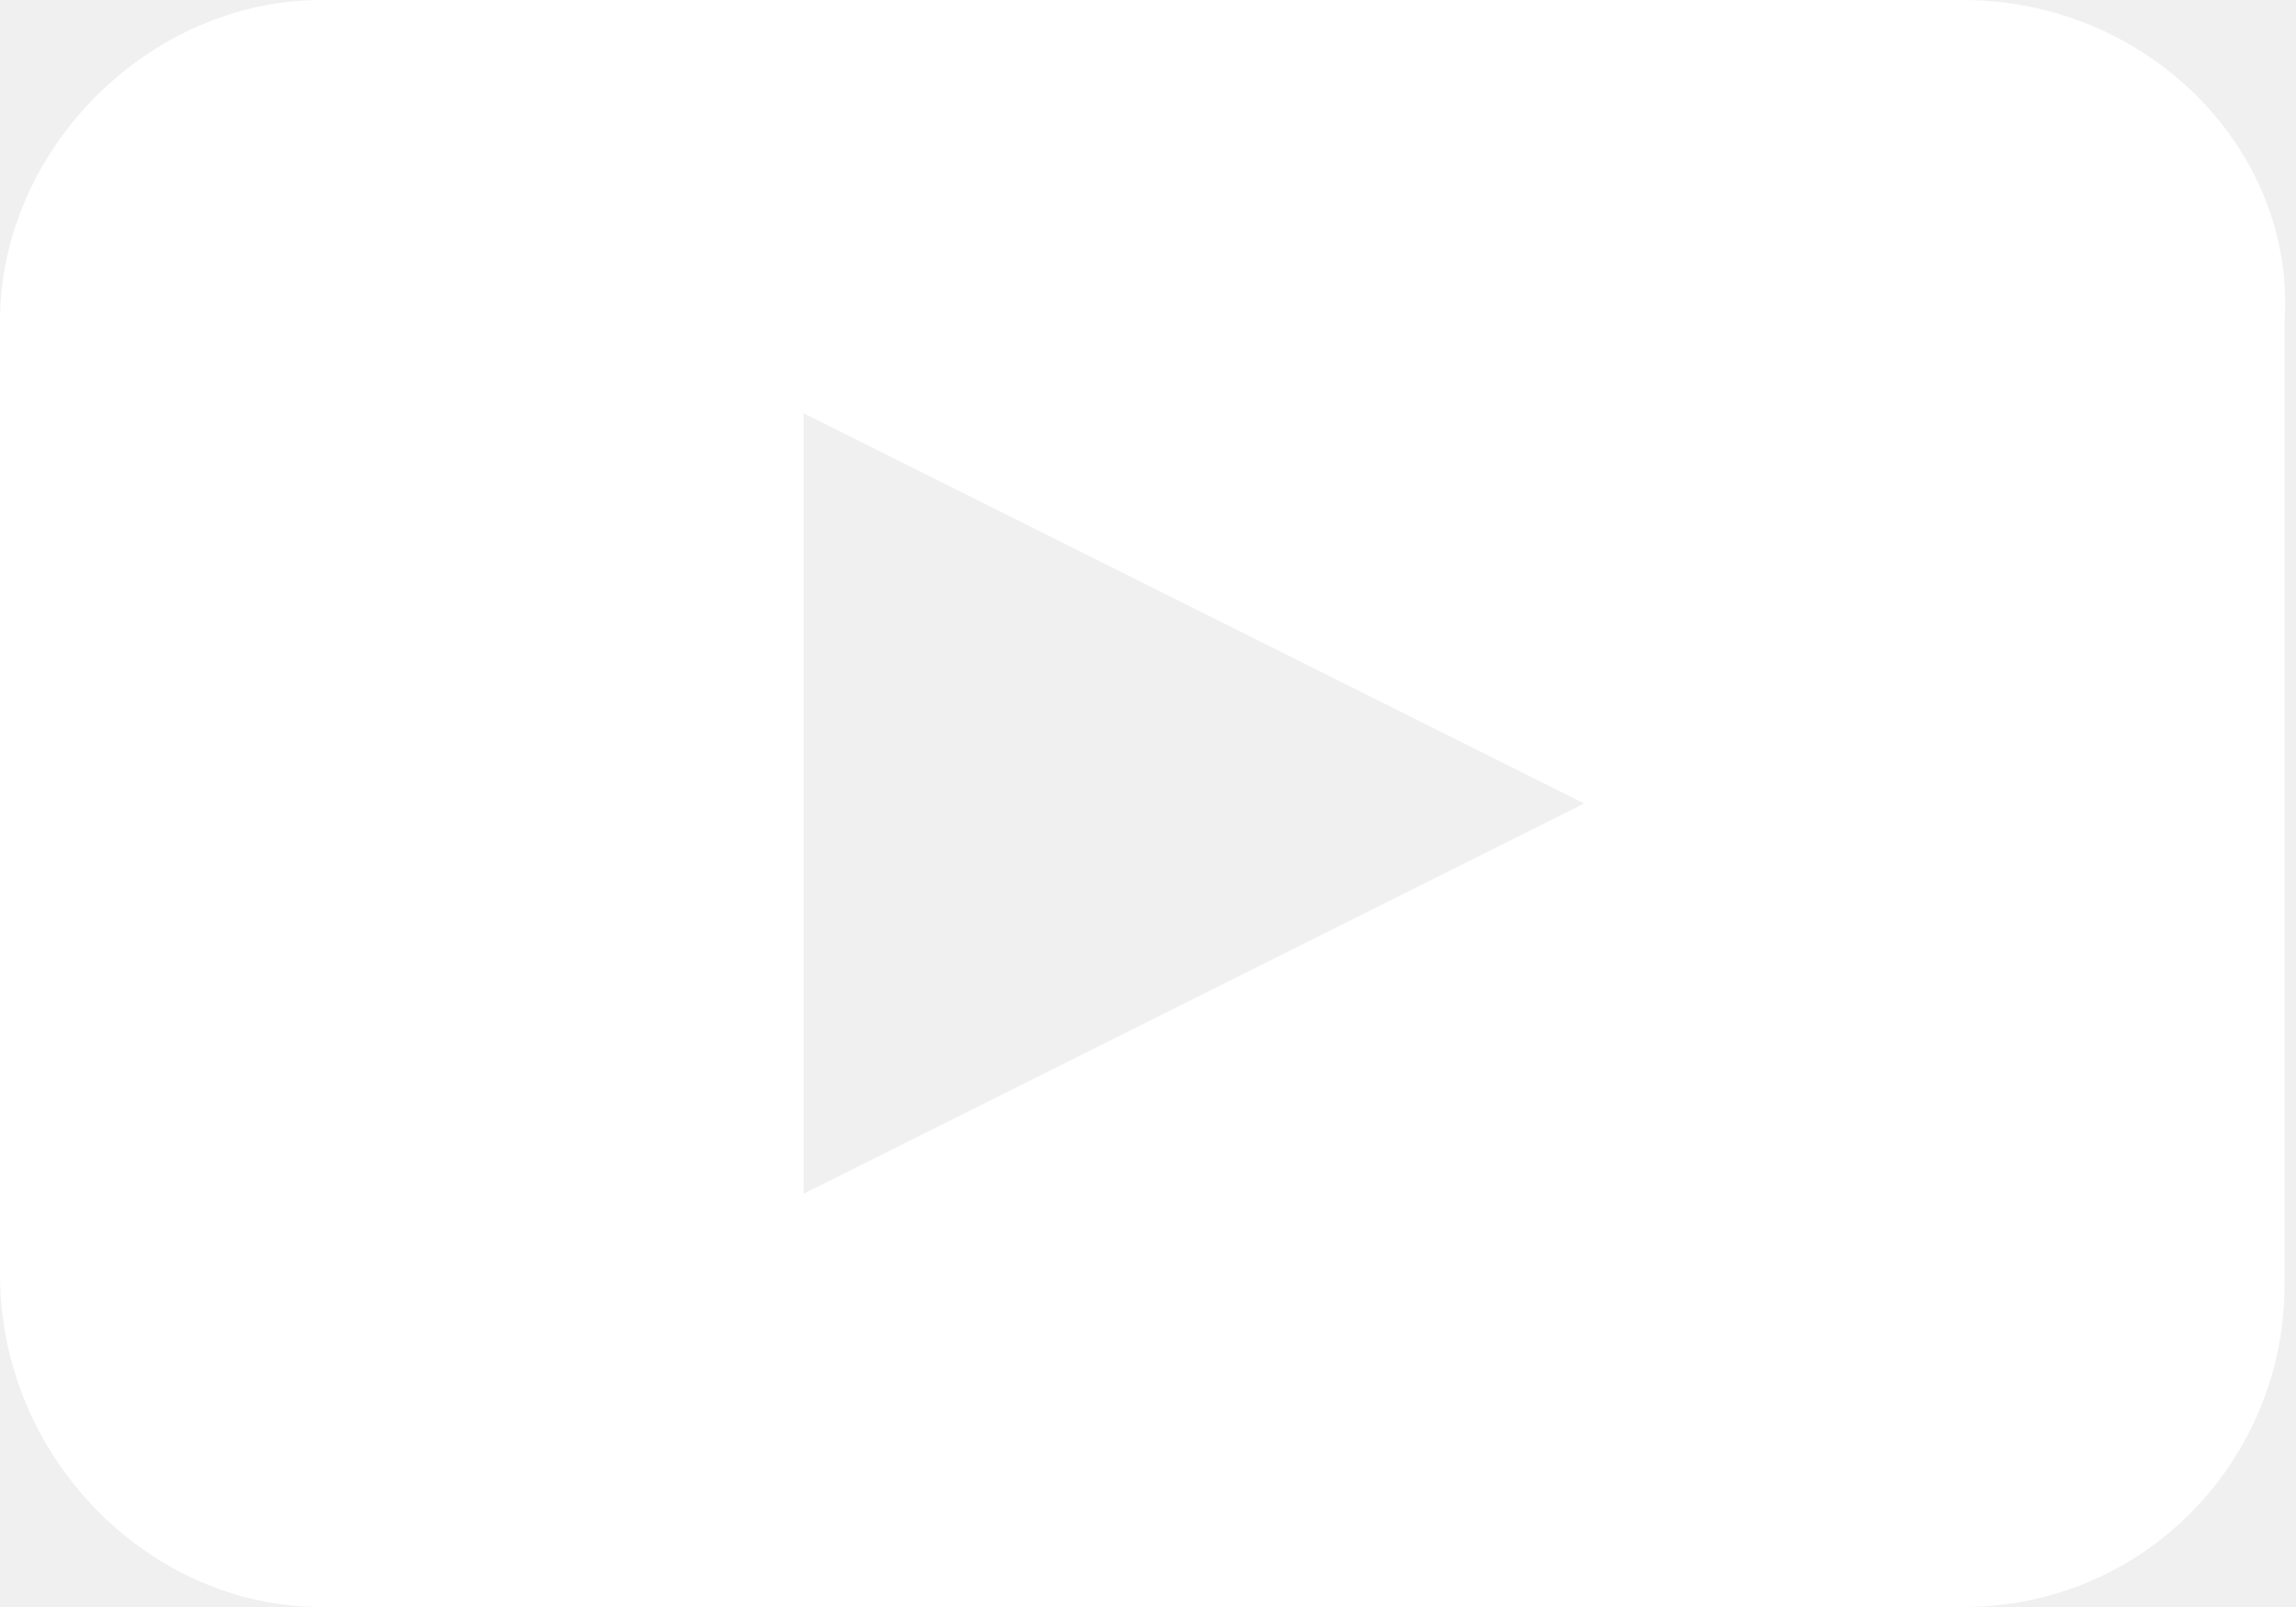
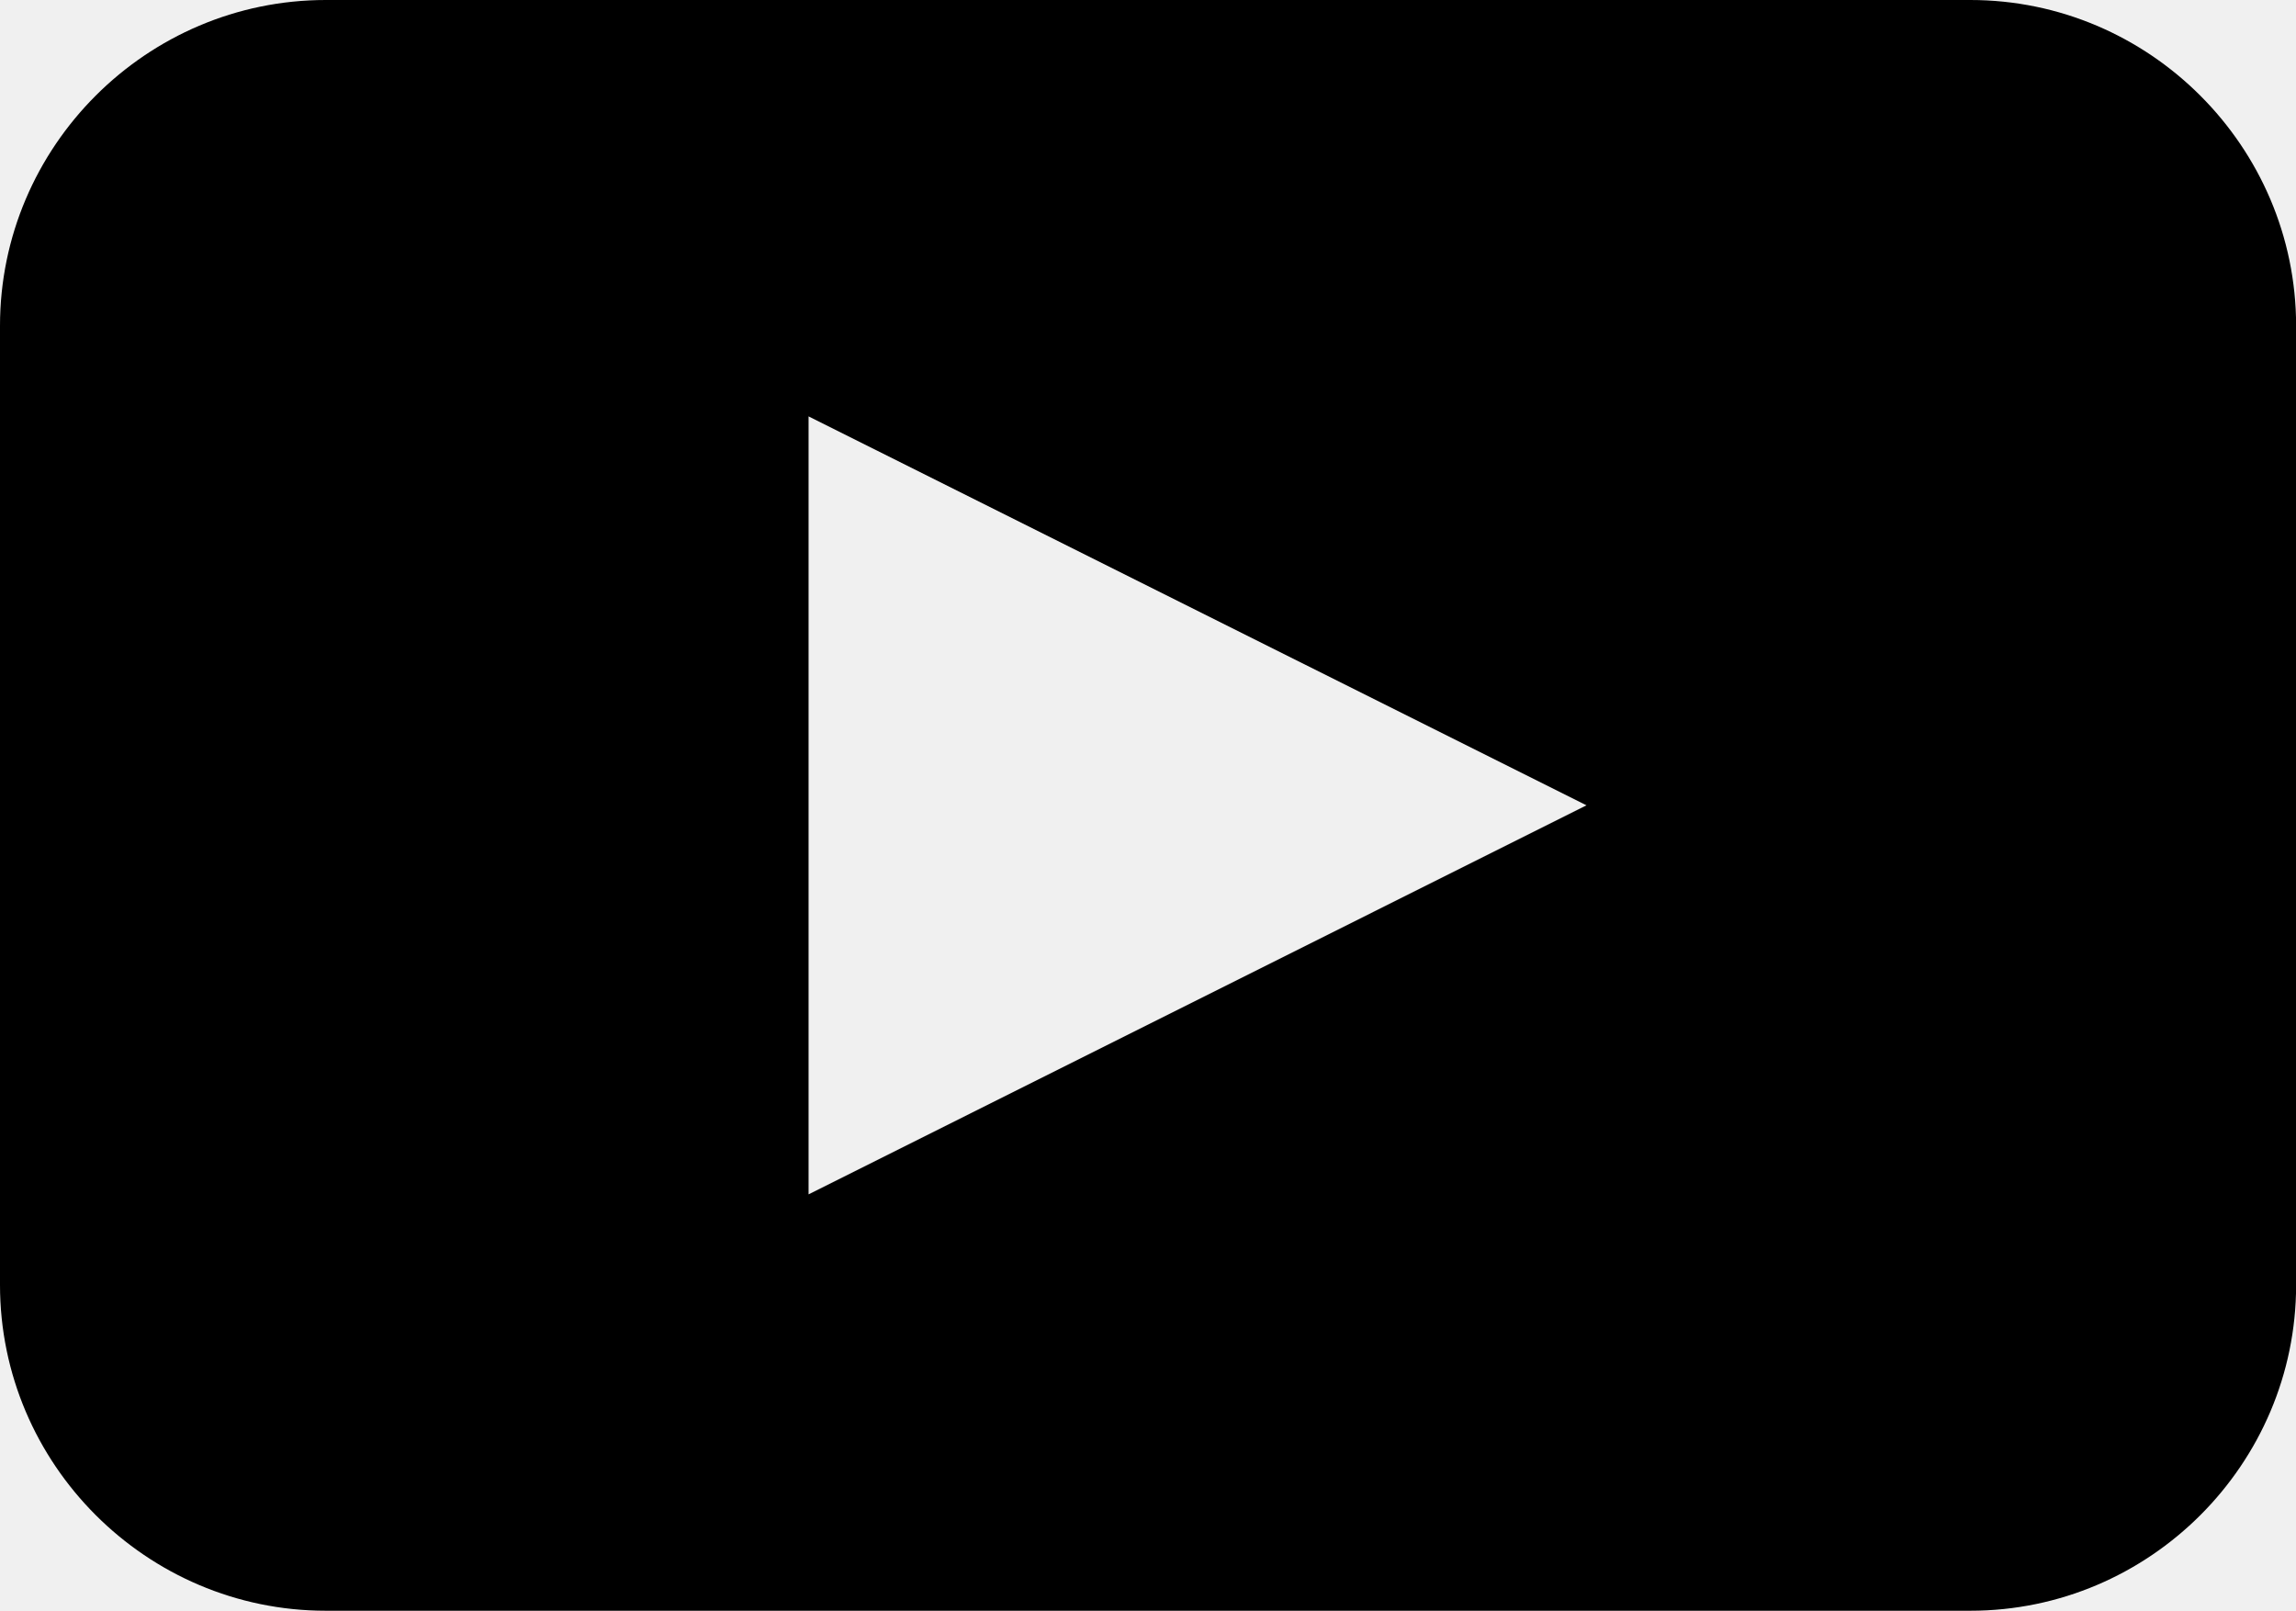
- <svg xmlns="http://www.w3.org/2000/svg" width="20" height="14" viewBox="0 0 20 14" fill="none">
-   <path d="M17.1 0H2.8C1.3 0 0 1.3 0 2.8V11.1C0 12.7 1.3 14 2.8 14H17.1C18.7 14 19.9 12.7 19.9 11.2V2.8C20 1.3 18.7 0 17.1 0ZM7 10.4V3.6L13.8 7L7 10.4Z" fill="white" />
+ <svg xmlns="http://www.w3.org/2000/svg" version="1.0" id="Layer_1" x="0px" y="0px" width="19.979px" height="14.015px" viewBox="0 0 19.979 14.015" enable-background="new 0 0 19.979 14.015" xml:space="preserve">
+   <path d="M17.145,0H2.835C1.275,0,0,1.275,0,2.835v8.345c0,1.56,1.275,2.835,2.835,2.835h14.31c1.56,0,2.835-1.275,2.835-2.835V2.835 C19.979,1.275,18.704,0,17.145,0z M7.036,10.392V3.623l6.769,3.384L7.036,10.392z" />
</svg>
